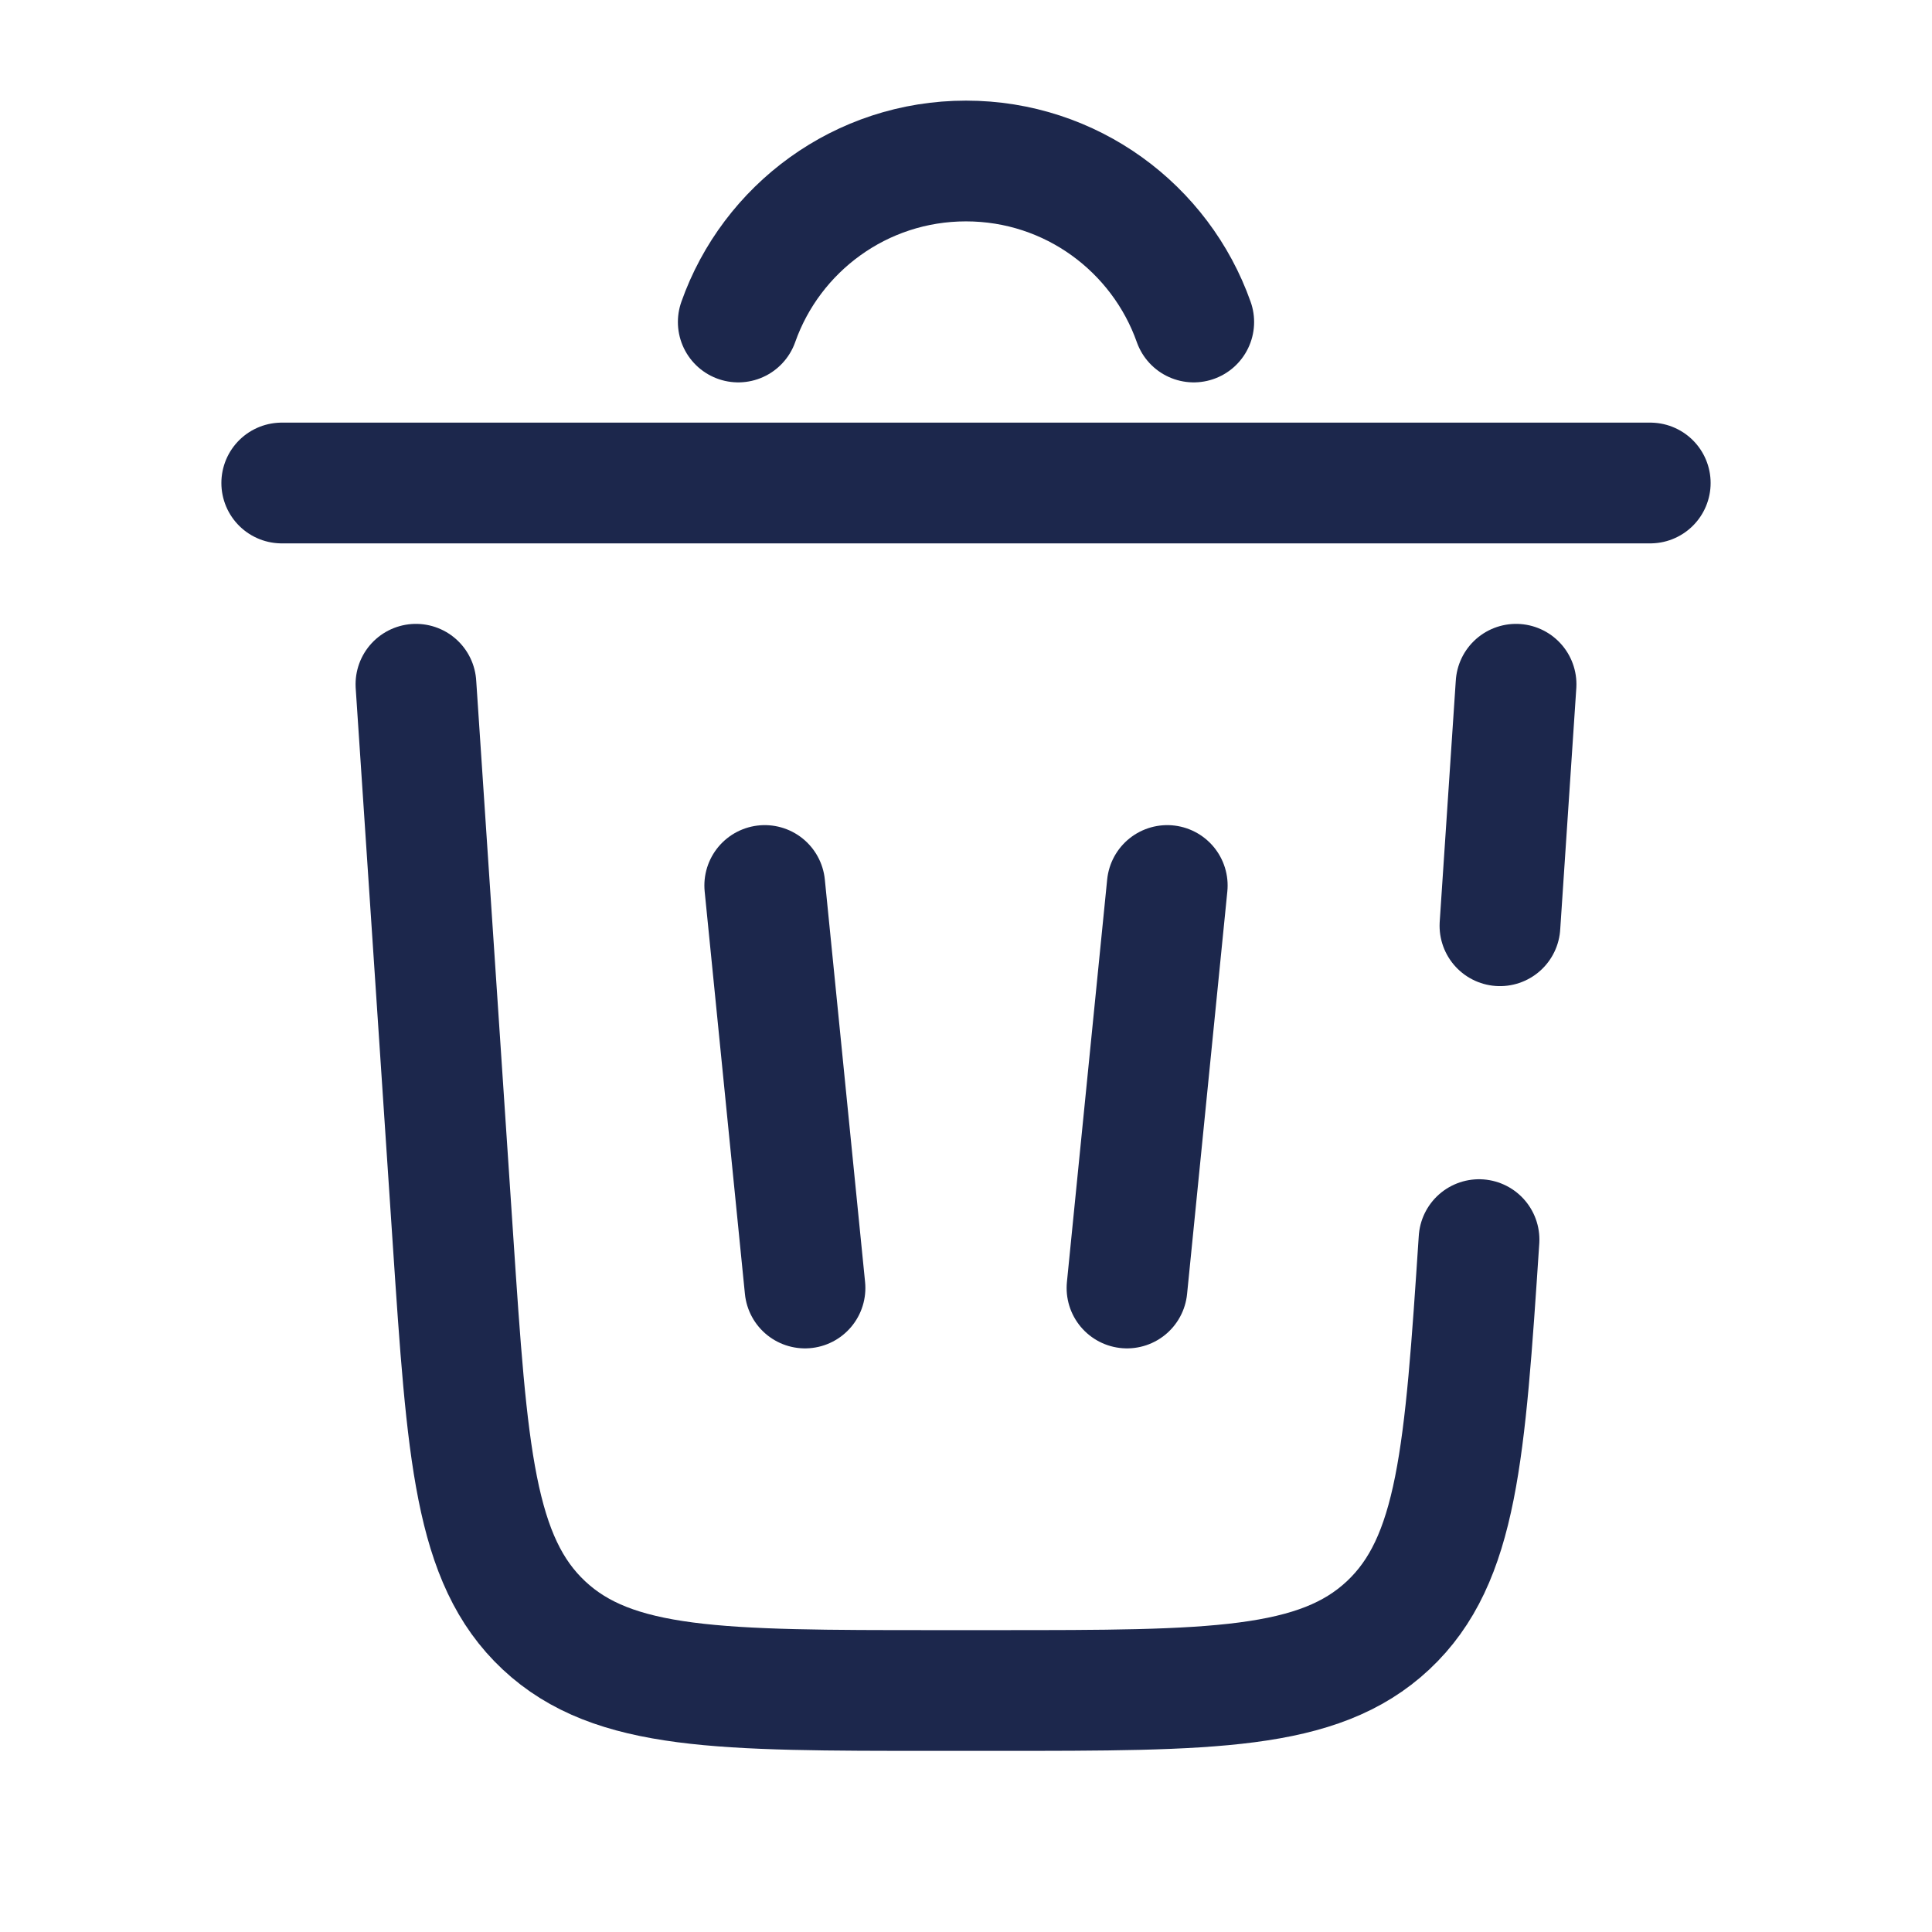
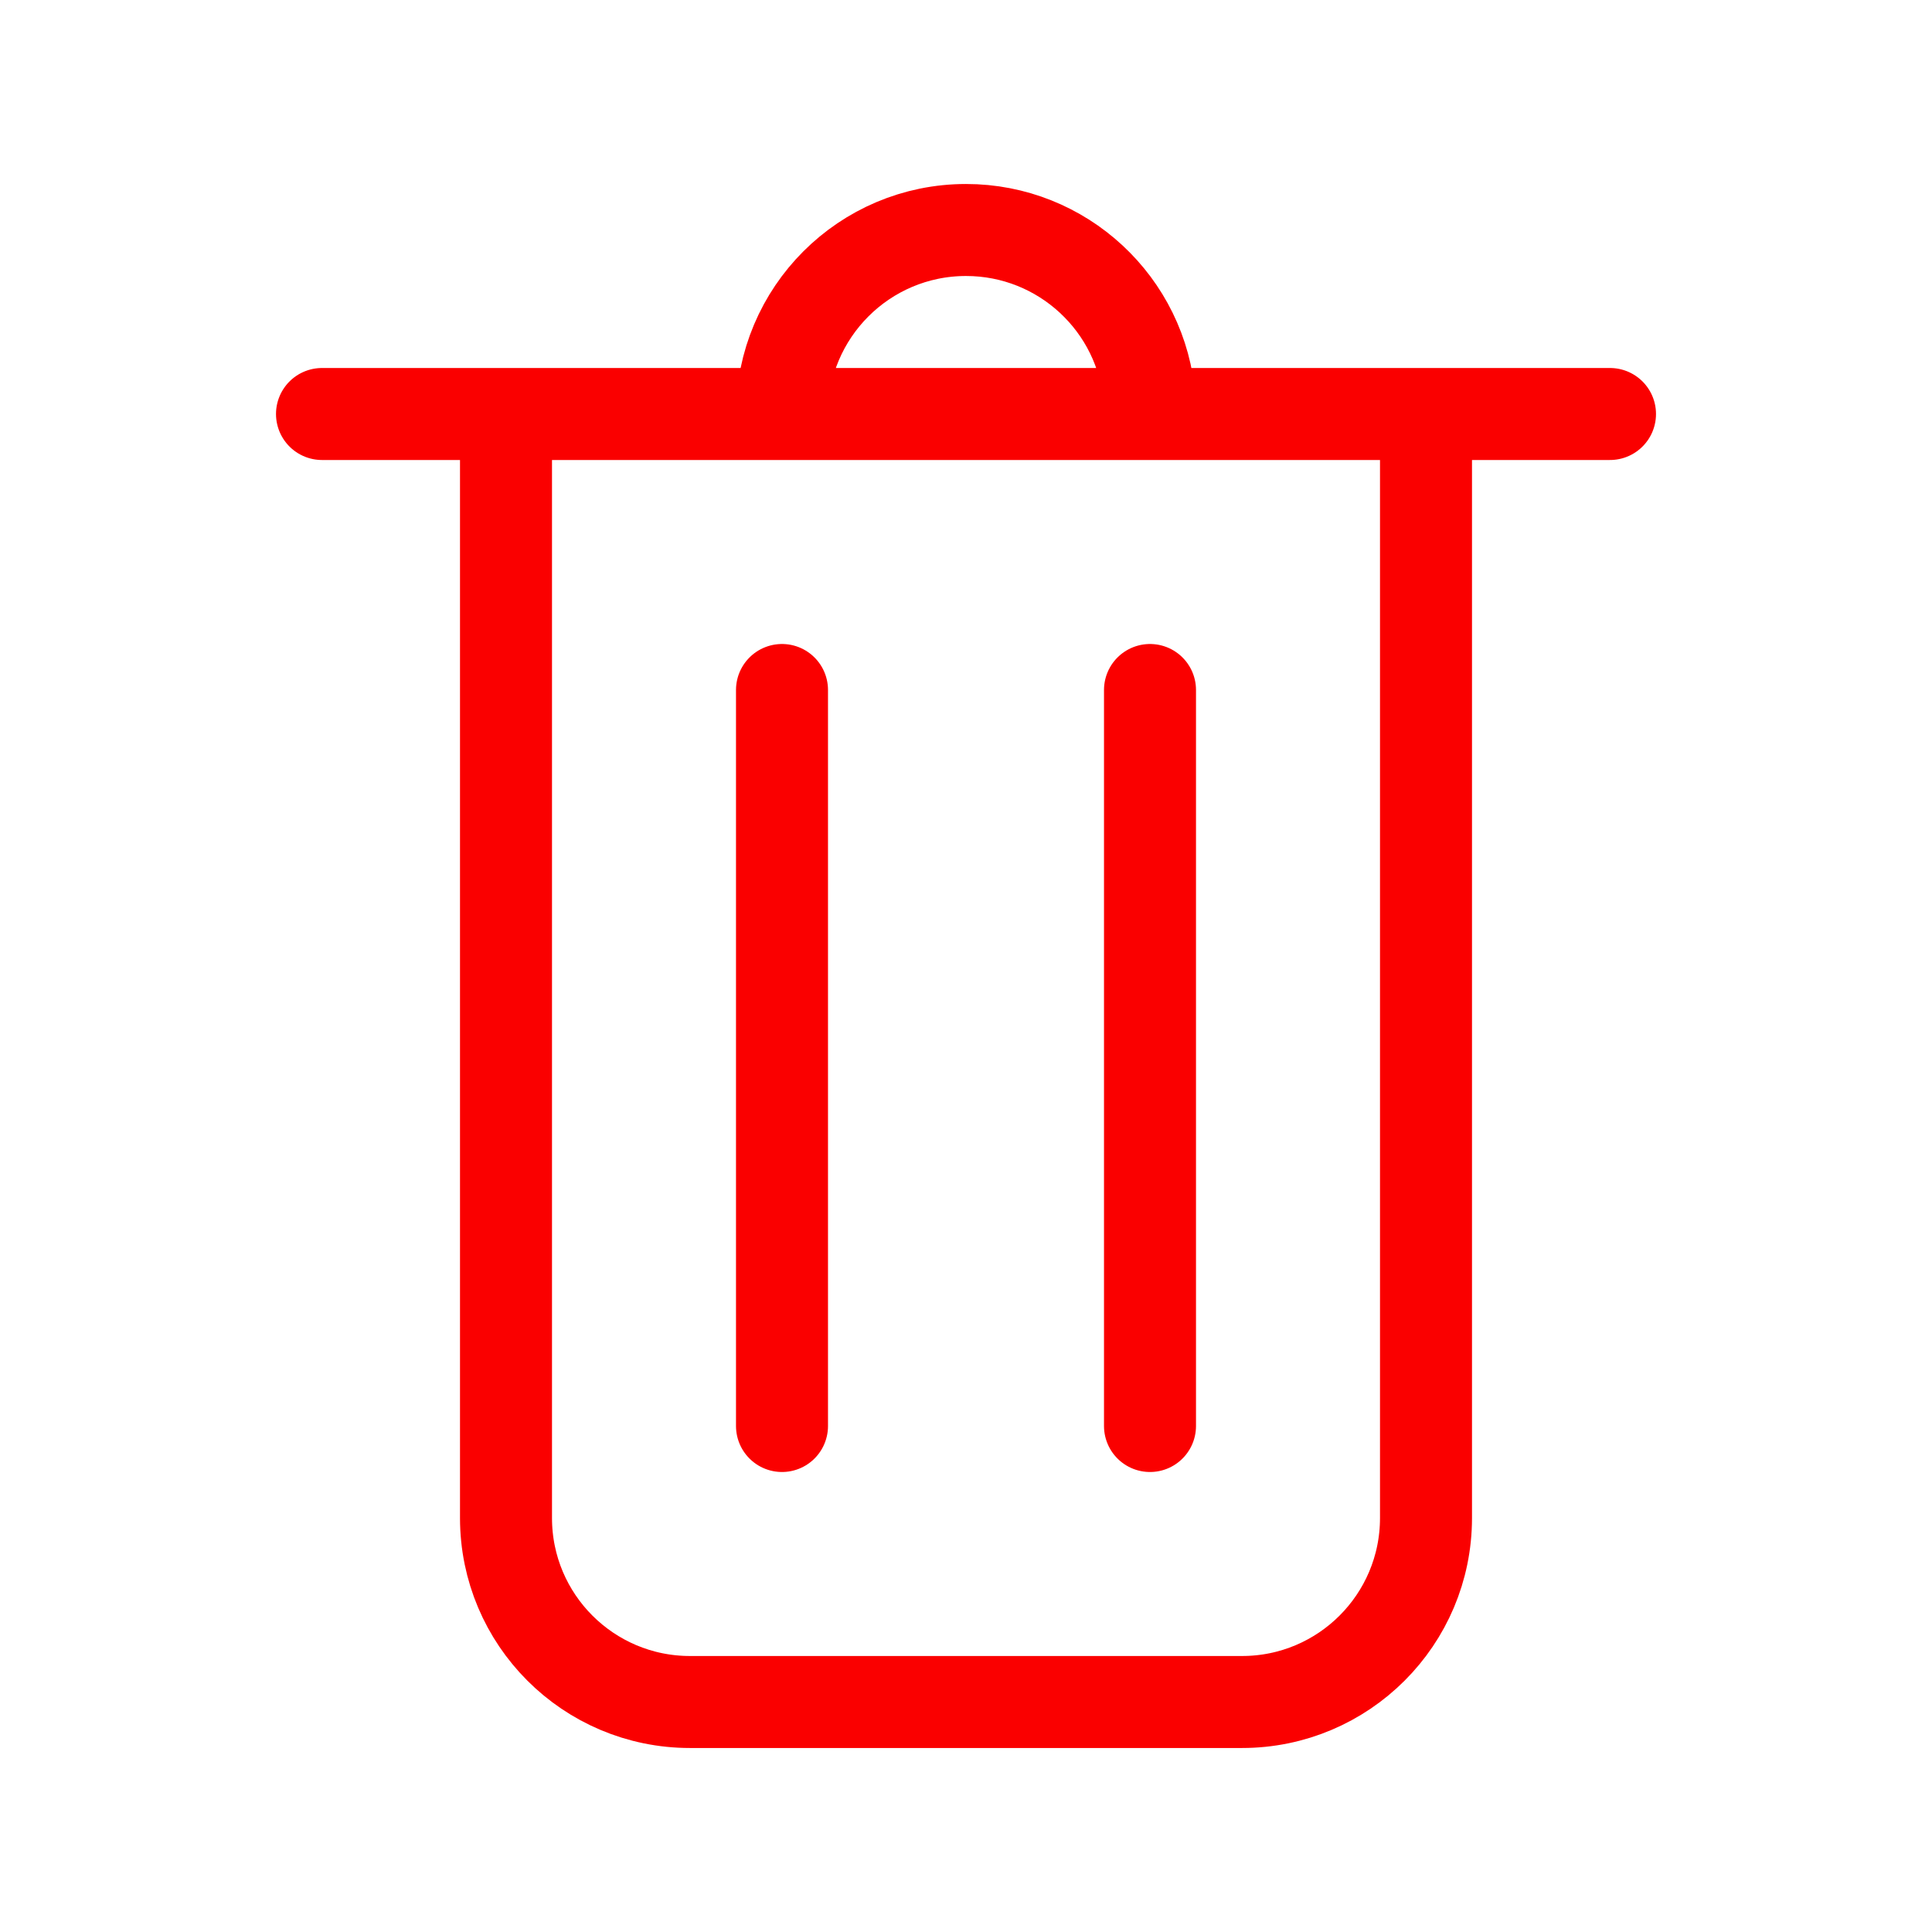
- <svg xmlns="http://www.w3.org/2000/svg" width="800px" height="800px" viewBox="0 0 24 24" fill="none" stroke="#f80d0d">
-   <g id="SVGRepo_bgCarrier" stroke-width="0" />
-   <g id="SVGRepo_tracerCarrier" stroke-linecap="round" stroke-linejoin="round" />
-   <g id="SVGRepo_iconCarrier">
-     <path d="M9.171 4C9.582 2.835 10.694 2 12 2C13.306 2 14.417 2.835 14.829 4" stroke="#1C274C" stroke-width="1.5" stroke-linecap="round" />
-     <path d="M20.5 6H3.5" stroke="#1C274C" stroke-width="1.5" stroke-linecap="round" />
-     <path d="M18.373 15.399C18.197 18.054 18.108 19.381 17.243 20.191C16.378 21 15.048 21 12.387 21H11.613C8.953 21 7.622 21 6.757 20.191C5.892 19.381 5.804 18.054 5.627 15.399L5.167 8.5M18.833 8.5L18.633 11.5" stroke="#1C274C" stroke-width="1.5" stroke-linecap="round" />
-     <path d="M9.5 11L10 16" stroke="#1C274C" stroke-width="1.5" stroke-linecap="round" />
-     <path d="M14.5 11L14 16" stroke="#1C274C" stroke-width="1.5" stroke-linecap="round" />
-   </g>
+ <svg xmlns="http://www.w3.org/2000/svg" width="512" height="512" viewBox="0 0 21 21">
+   <path fill="none" stroke="#fa0000" stroke-linecap="round" stroke-linejoin="round" d="M5.5 4.5h10v12a2 2 0 0 1-2 2h-6a2 2 0 0 1-2-2zm5-2a2 2 0 0 1 1.995 1.85l.005.15h-4a2 2 0 0 1 2-2zm-7 2h14m-9 3v8m4-8v8" />
</svg>
